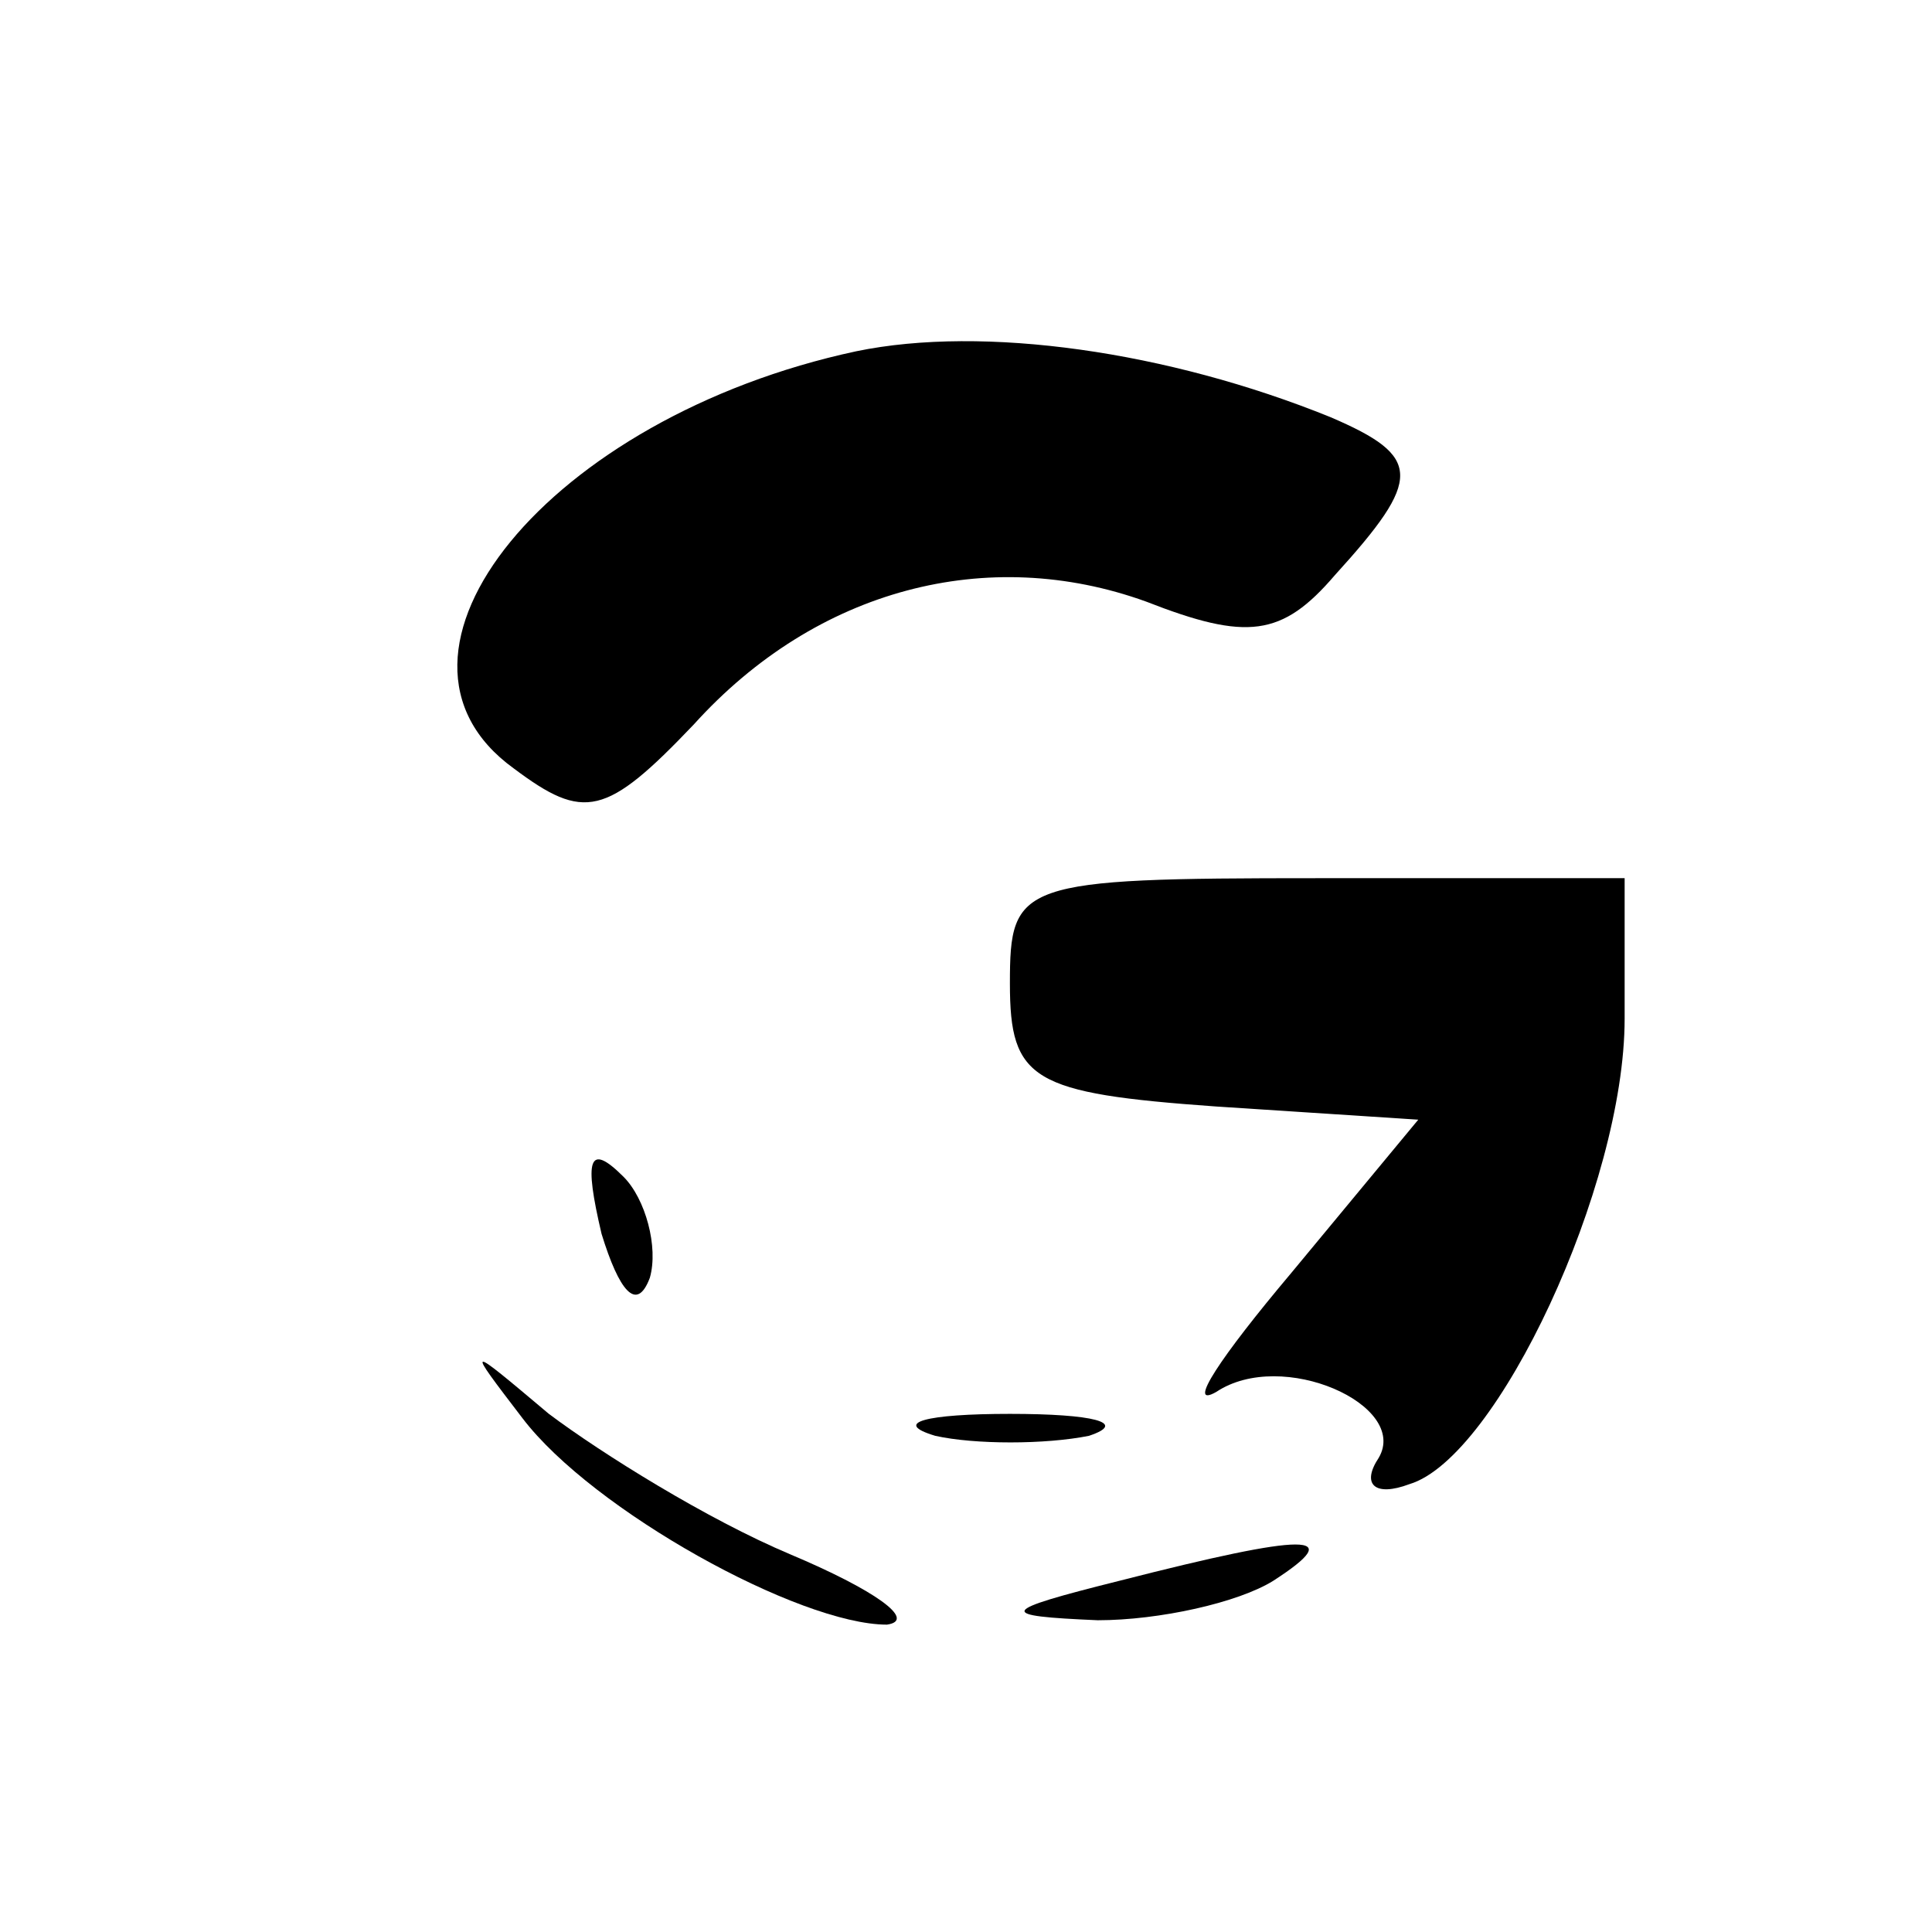
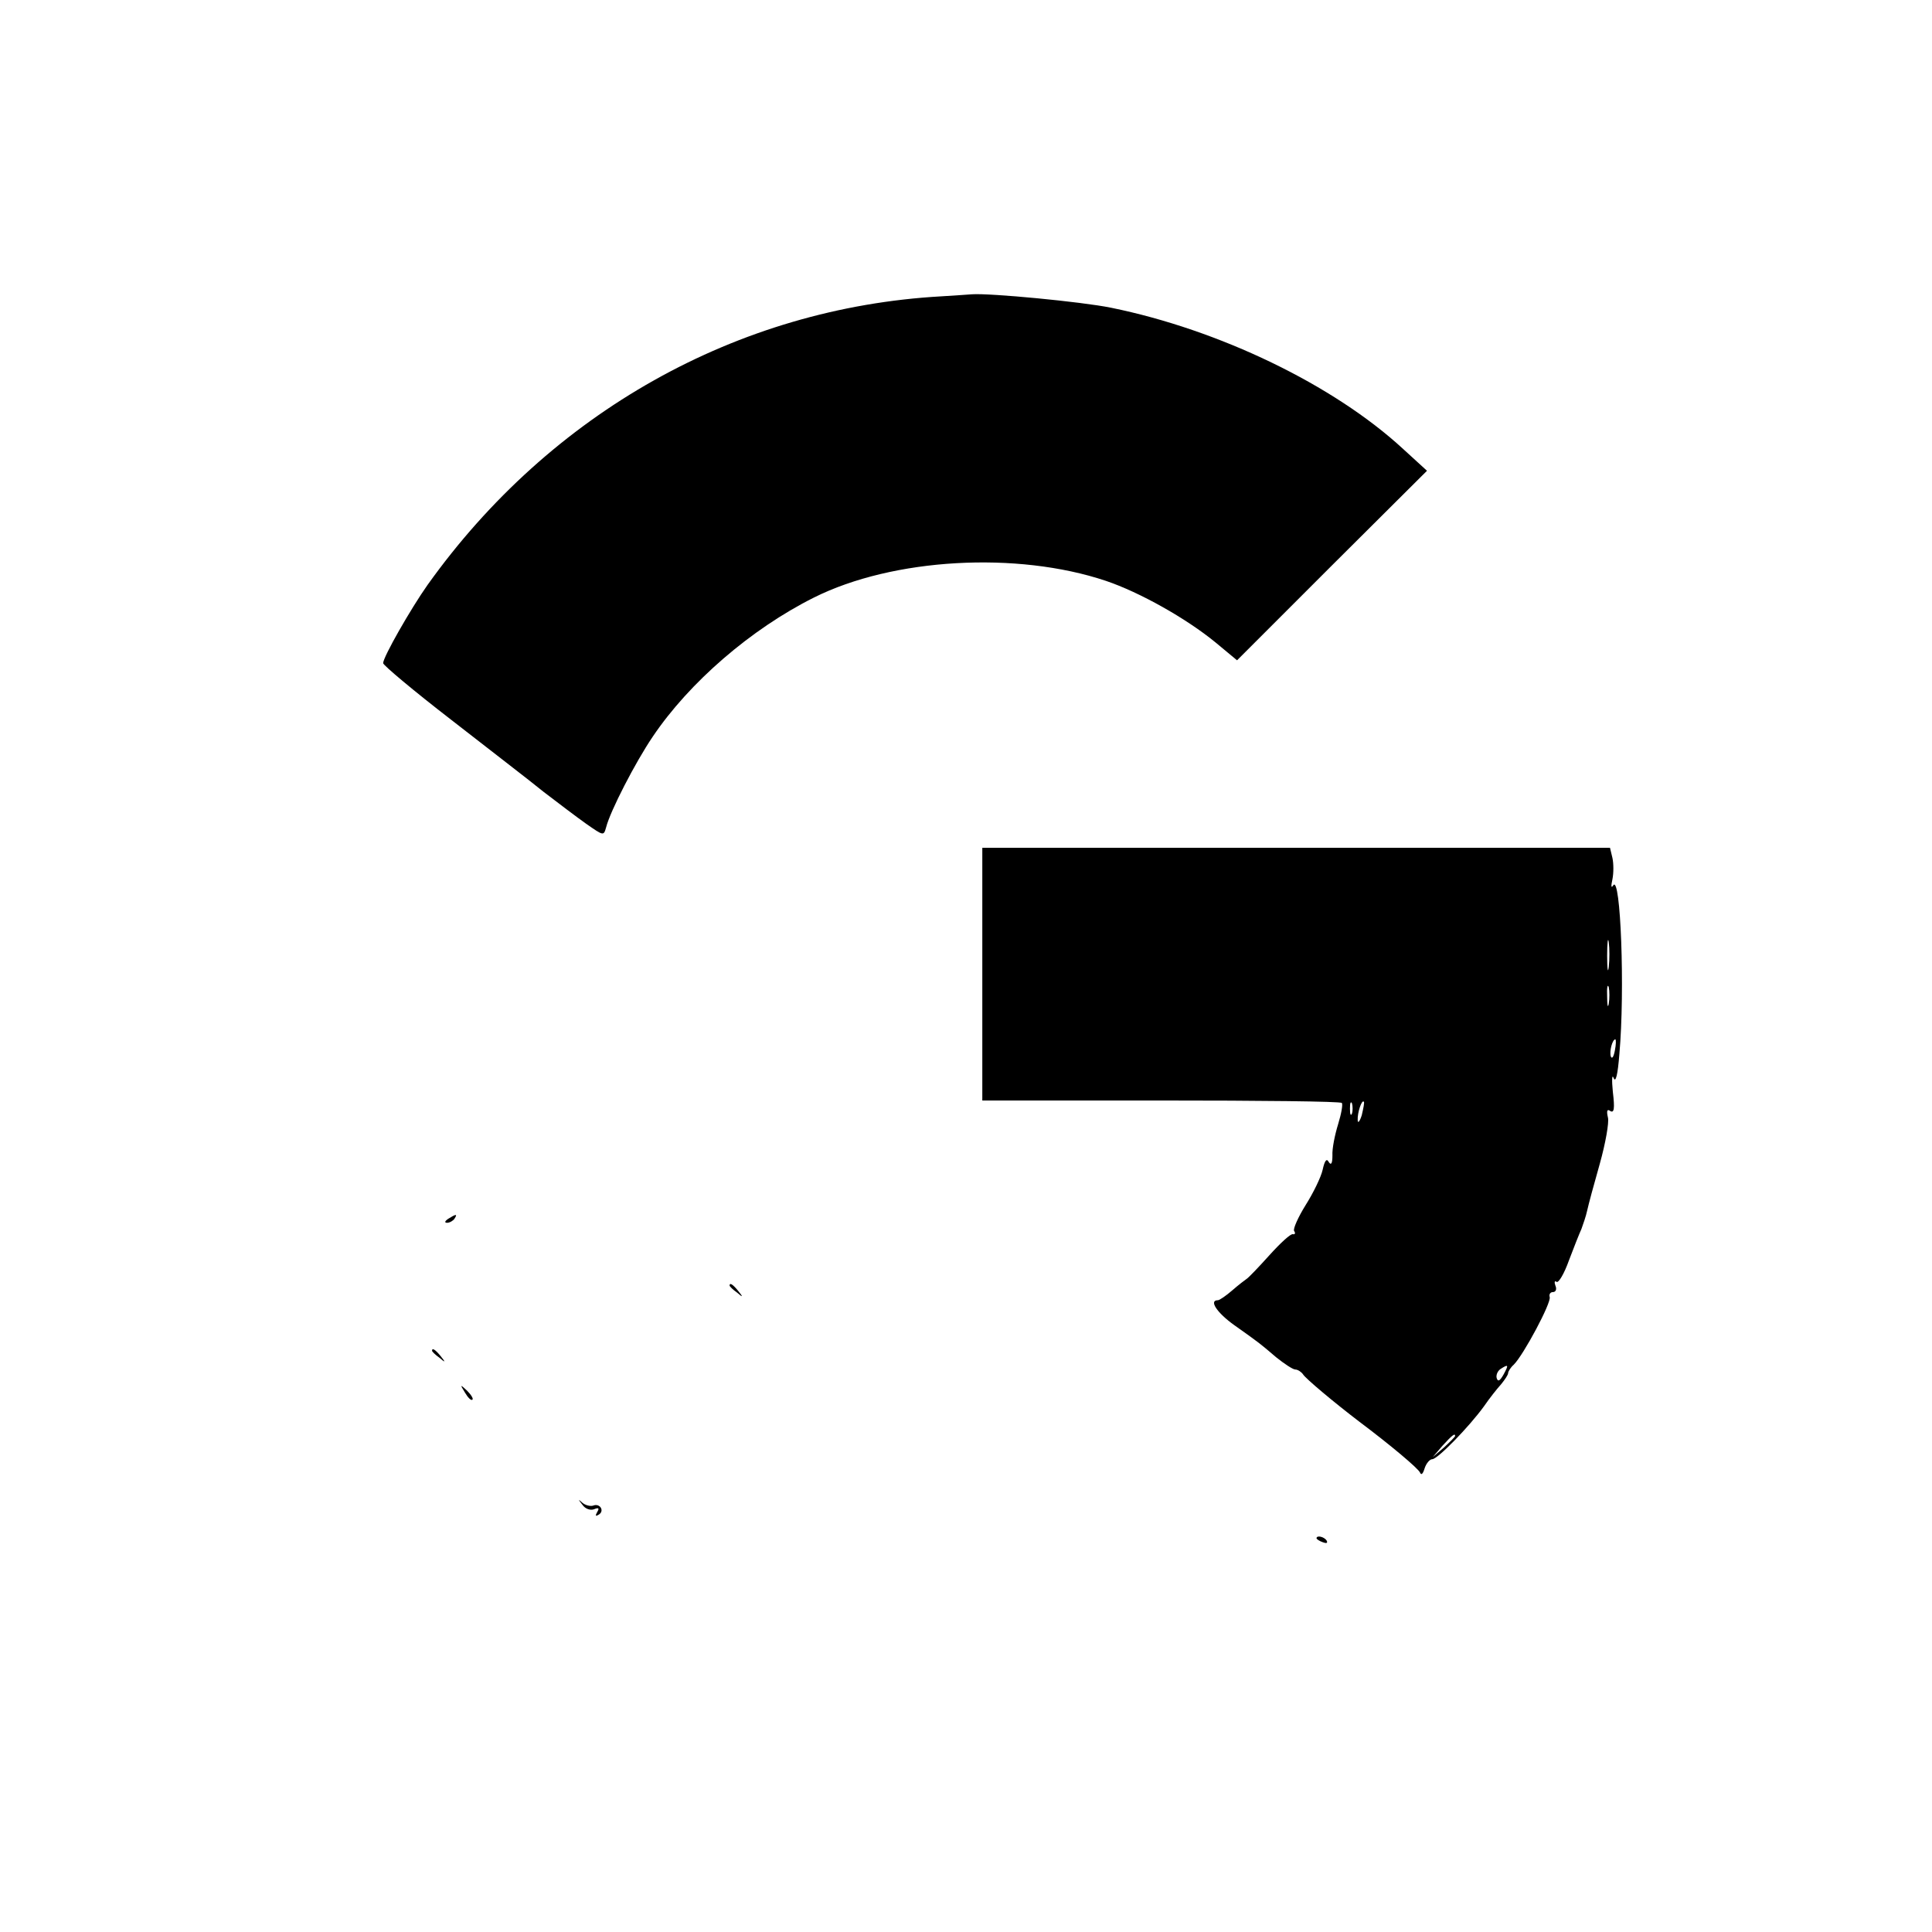
- <svg xmlns="http://www.w3.org/2000/svg" version="1.0" width="44pt" height="44pt" viewBox="0 0 44 44" preserveAspectRatio="xMidYMid meet">
-   <g transform="translate(0,44) scale(0.1,-0.1)" fill="#000000" stroke="none">
-     <path d="M195 360 c-70 -15 -114 -69 -78 -95 16 -12 21 -11 41 10 28 31 67 41 103 28 23 -9 31 -8 43 6 20 22 20 27 -1 36 -37 15 -79 21 -108 15z" />
-     <path d="M230 216 c0 -22 5 -25 47 -28 l46 -3 -29 -35 c-16 -19 -24 -31 -17 -27 15 10 44 -3 37 -15 -4 -6 -1 -9 7 -6 20 6 49 68 49 106 l0 32 -70 0 c-68 0 -70 -1 -70 -24z" />
-     <path d="M137 159 c4 -13 8 -18 11 -10 2 7 -1 18 -6 23 -8 8 -9 4 -5 -13z" />
-     <path d="M119 117 c16 -21 63 -47 83 -47 7 1 -3 8 -22 16 -19 8 -43 23 -55 32 -19 16 -19 16 -6 -1z" />
-     <path d="M213 113 c9 -2 25 -2 35 0 9 3 1 5 -18 5 -19 0 -27 -2 -17 -5z" />
-     <path d="M255 80 c-28 -7 -28 -8 -5 -9 14 0 32 4 40 9 17 11 8 11 -35 0z" />
+ <svg xmlns="http://www.w3.org/2000/svg" version="1.0" width="474pt" height="474pt" viewBox="0 0 474 474" preserveAspectRatio="xMidYMid meet">
+   <g transform="translate(0,474) scale(0.1,-0.1)" fill="#000000" stroke="none">
+     <path d="M2310 4013 c-501 -28 -959 -285 -1261 -708 -41 -58 -109 -177 -109 -192 0 -5 75 -68 167 -139 91 -71 194 -150 227 -177 34 -26 80 -61 104 -78 43 -30 43 -30 49 -9 10 40 72 160 114 222 90 134 242 265 396 342 194 97 498 114 716 41 83 -28 197 -92 269 -151 l53 -44 233 233 233 232 -58 53 c-171 158 -452 293 -717 347 -74 15 -297 36 -341 33 -11 -1 -45 -3 -75 -5z" />
+     <path d="M2410 2350 l0 -310 438 0 c241 0 441 -2 444 -6 3 -3 -1 -26 -9 -52 -8 -26 -15 -60 -14 -77 0 -19 -3 -25 -9 -16 -5 10 -10 4 -15 -19 -4 -18 -23 -57 -42 -87 -18 -29 -31 -58 -28 -63 4 -6 2 -9 -3 -8 -5 2 -31 -22 -58 -52 -27 -30 -52 -56 -56 -58 -3 -2 -19 -14 -35 -28 -15 -13 -31 -24 -35 -24 -23 0 -2 -31 40 -61 62 -44 62 -44 103 -79 20 -16 41 -30 47 -30 6 0 15 -6 19 -12 6 -10 75 -68 138 -116 76 -57 145 -115 149 -125 3 -7 7 -3 11 10 4 13 13 23 19 23 13 0 90 79 127 130 13 19 32 43 42 54 9 11 17 23 17 27 0 4 6 14 14 21 24 24 93 153 88 166 -2 7 2 12 8 12 7 0 10 7 6 16 -3 8 -2 13 3 9 5 -3 19 21 30 52 12 32 26 67 31 78 4 11 11 31 14 45 3 14 17 66 31 115 14 50 23 101 20 113 -4 17 -2 22 6 16 9 -5 11 6 6 47 -3 30 -2 45 2 34 5 -12 10 8 14 59 14 157 3 441 -15 414 -5 -8 -6 -3 -2 15 3 15 3 38 0 52 l-6 25 -770 0 -770 0 0 -310z m1537 18 c-2 -18 -4 -6 -4 27 0 33 2 48 4 33 2 -15 2 -42 0 -60z m0 -90 c-2 -13 -4 -5 -4 17 -1 22 1 32 4 23 2 -10 2 -28 0 -40z m15 -115 c-3 -16 -7 -22 -10 -15 -4 13 4 42 11 42 2 0 2 -12 -1 -27z m-645 -155 c-3 -7 -5 -2 -5 12 0 14 2 19 5 13 2 -7 2 -19 0 -25z m24 -4 c-5 -16 -10 -21 -10 -12 -1 18 10 51 15 45 2 -1 -1 -16 -5 -33z m348 -636 c-9 -16 -14 -19 -17 -9 -2 7 2 17 9 22 20 13 21 11 8 -13z m-119 -151 c0 -2 -12 -14 -27 -28 l-28 -24 24 28 c23 25 31 32 31 24z" />
+     <path d="M1100 1750 c-9 -6 -10 -10 -3 -10 6 0 15 5 18 10 8 12 4 12 -15 0z" />
+     <path d="M1790 1586 c0 -2 8 -10 18 -17 15 -13 16 -12 3 4 -13 16 -21 21 -21 13z" />
+     <path d="M1060 1426 c0 -2 8 -10 18 -17 15 -13 16 -12 3 4 -13 16 -21 21 -21 13z" />
+     <path d="M1141 1323 c7 -12 15 -20 18 -17 3 2 -3 12 -13 22 -17 16 -18 16 -5 -5z" />
+     <path d="M1429 1048 c7 -10 19 -14 28 -11 12 5 14 3 8 -7 -5 -9 -4 -11 4 -6 15 9 3 29 -14 22 -7 -2 -19 1 -26 7 -11 10 -11 9 0 -5z" />
+     <path d="M3230 966 c0 -2 7 -7 16 -10 8 -3 12 -2 9 4 -6 10 -25 14 -25 6z" />
  </g>
</svg>
